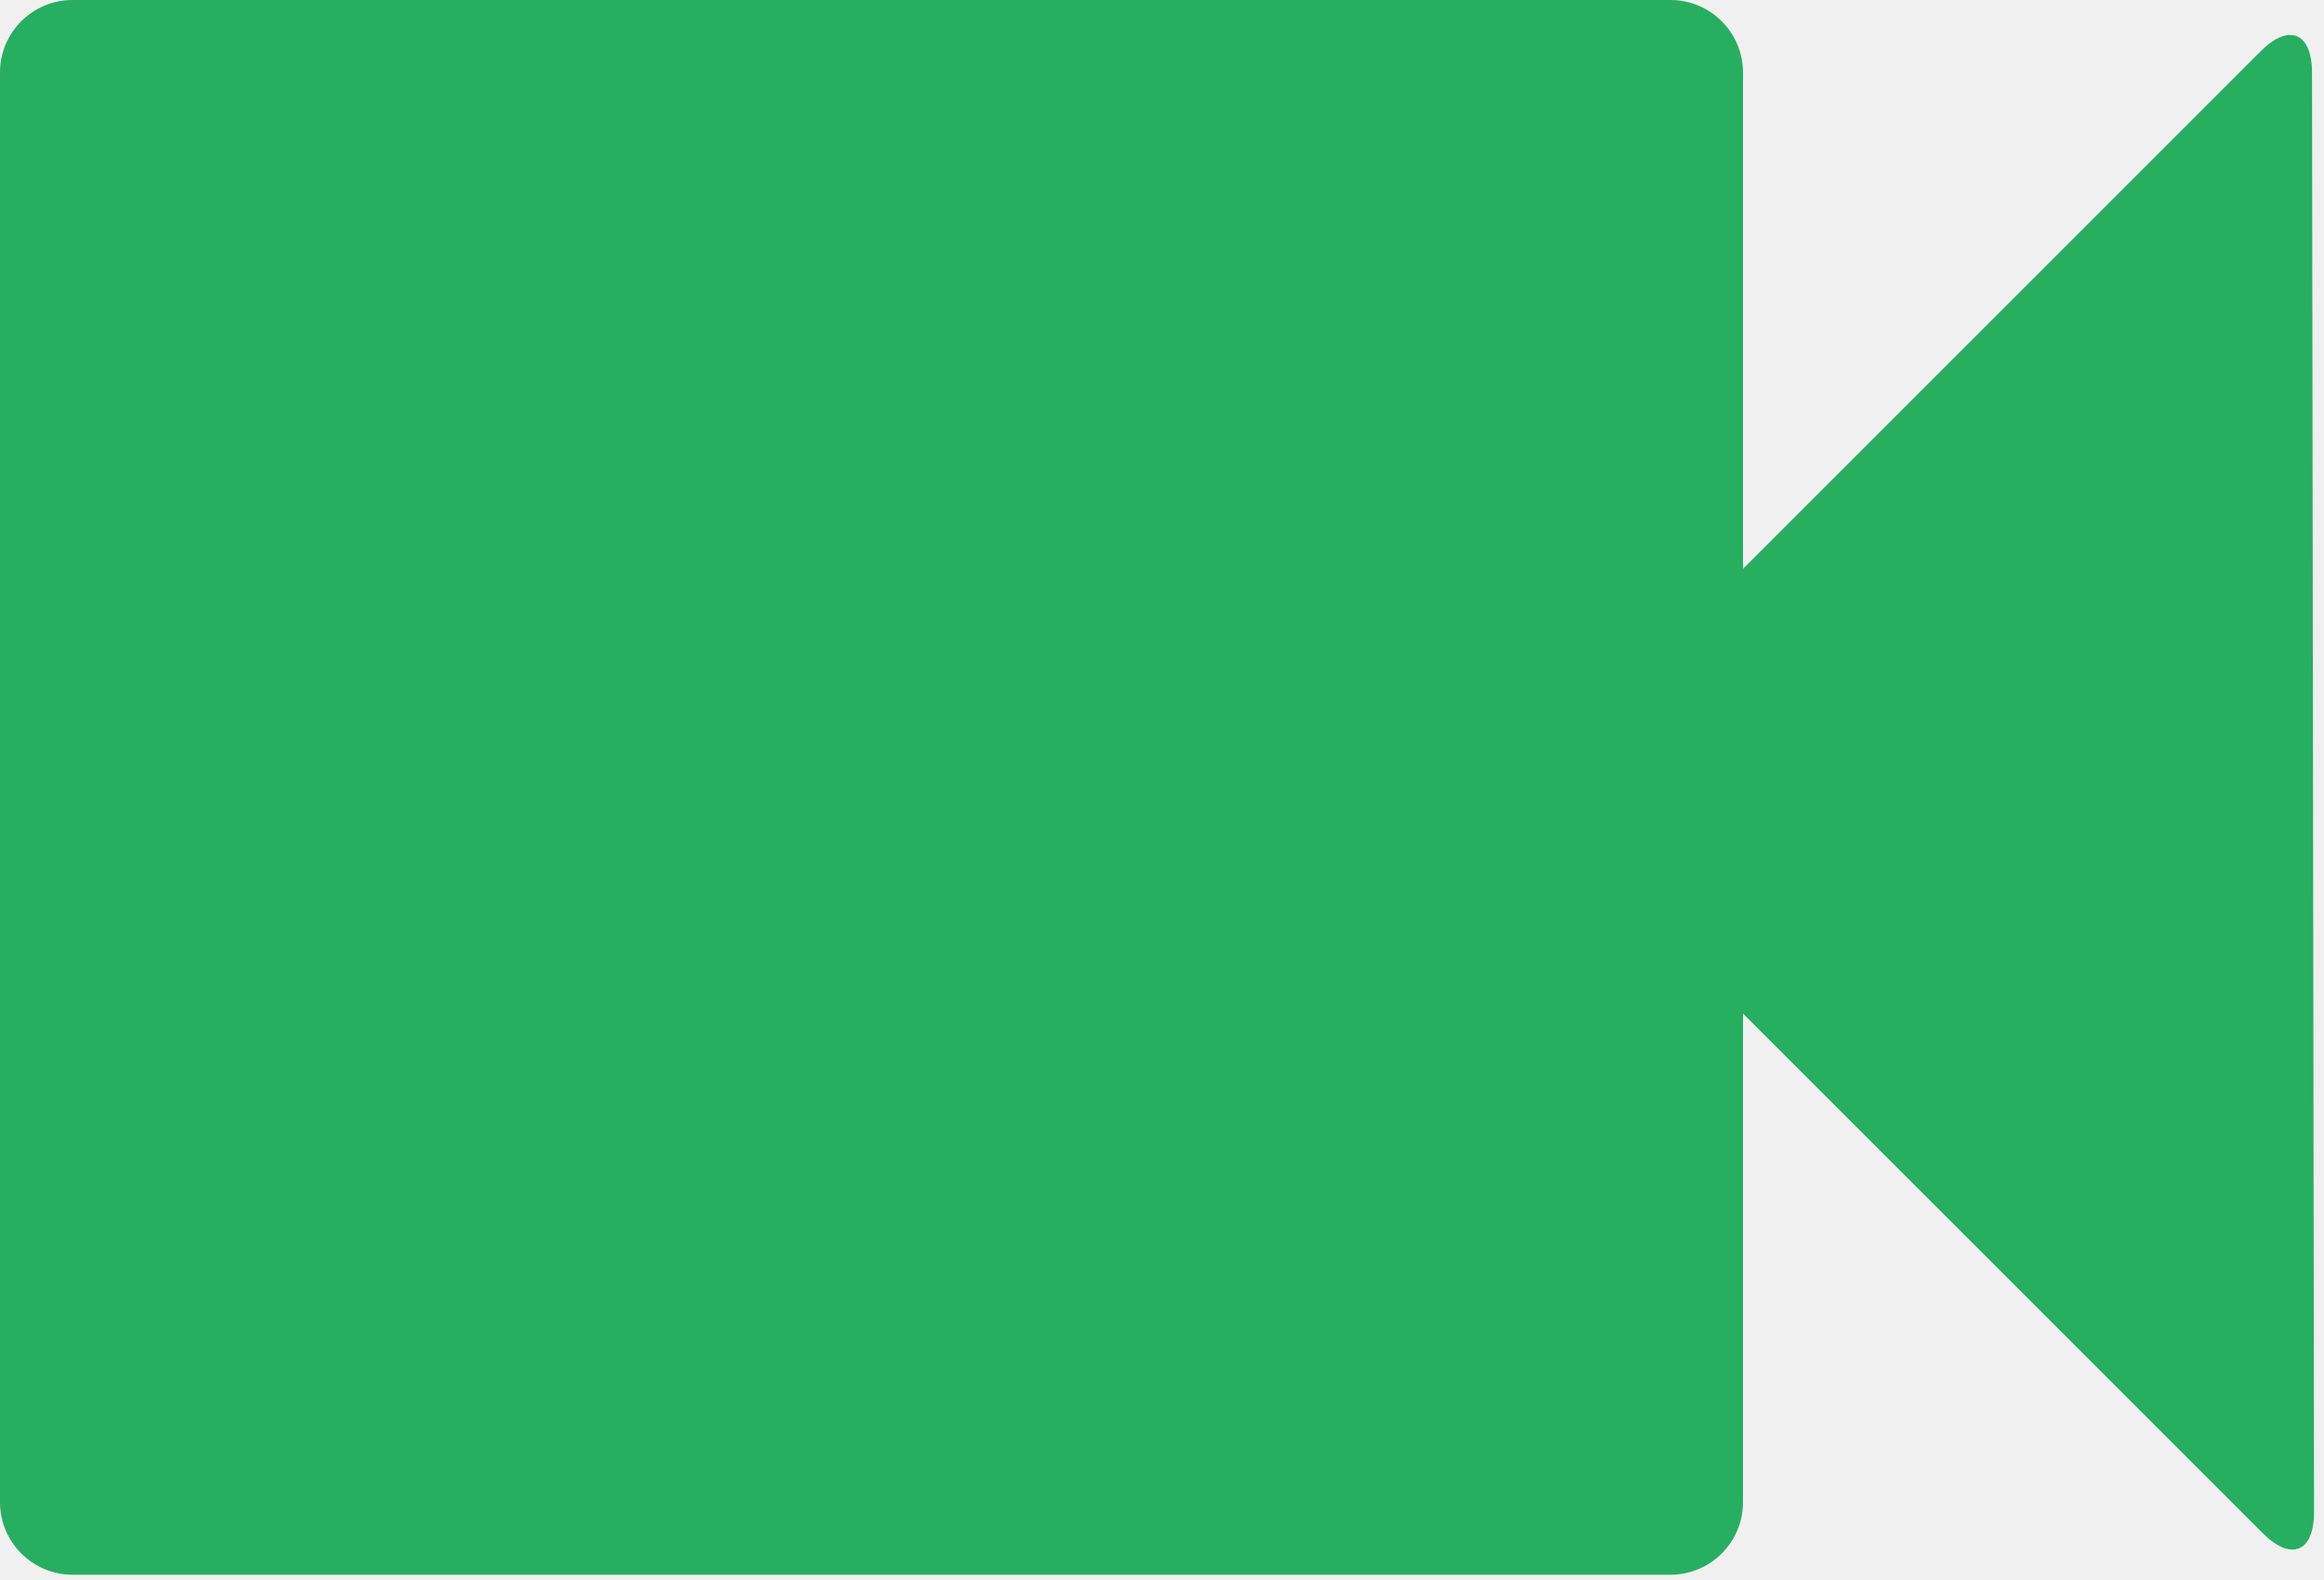
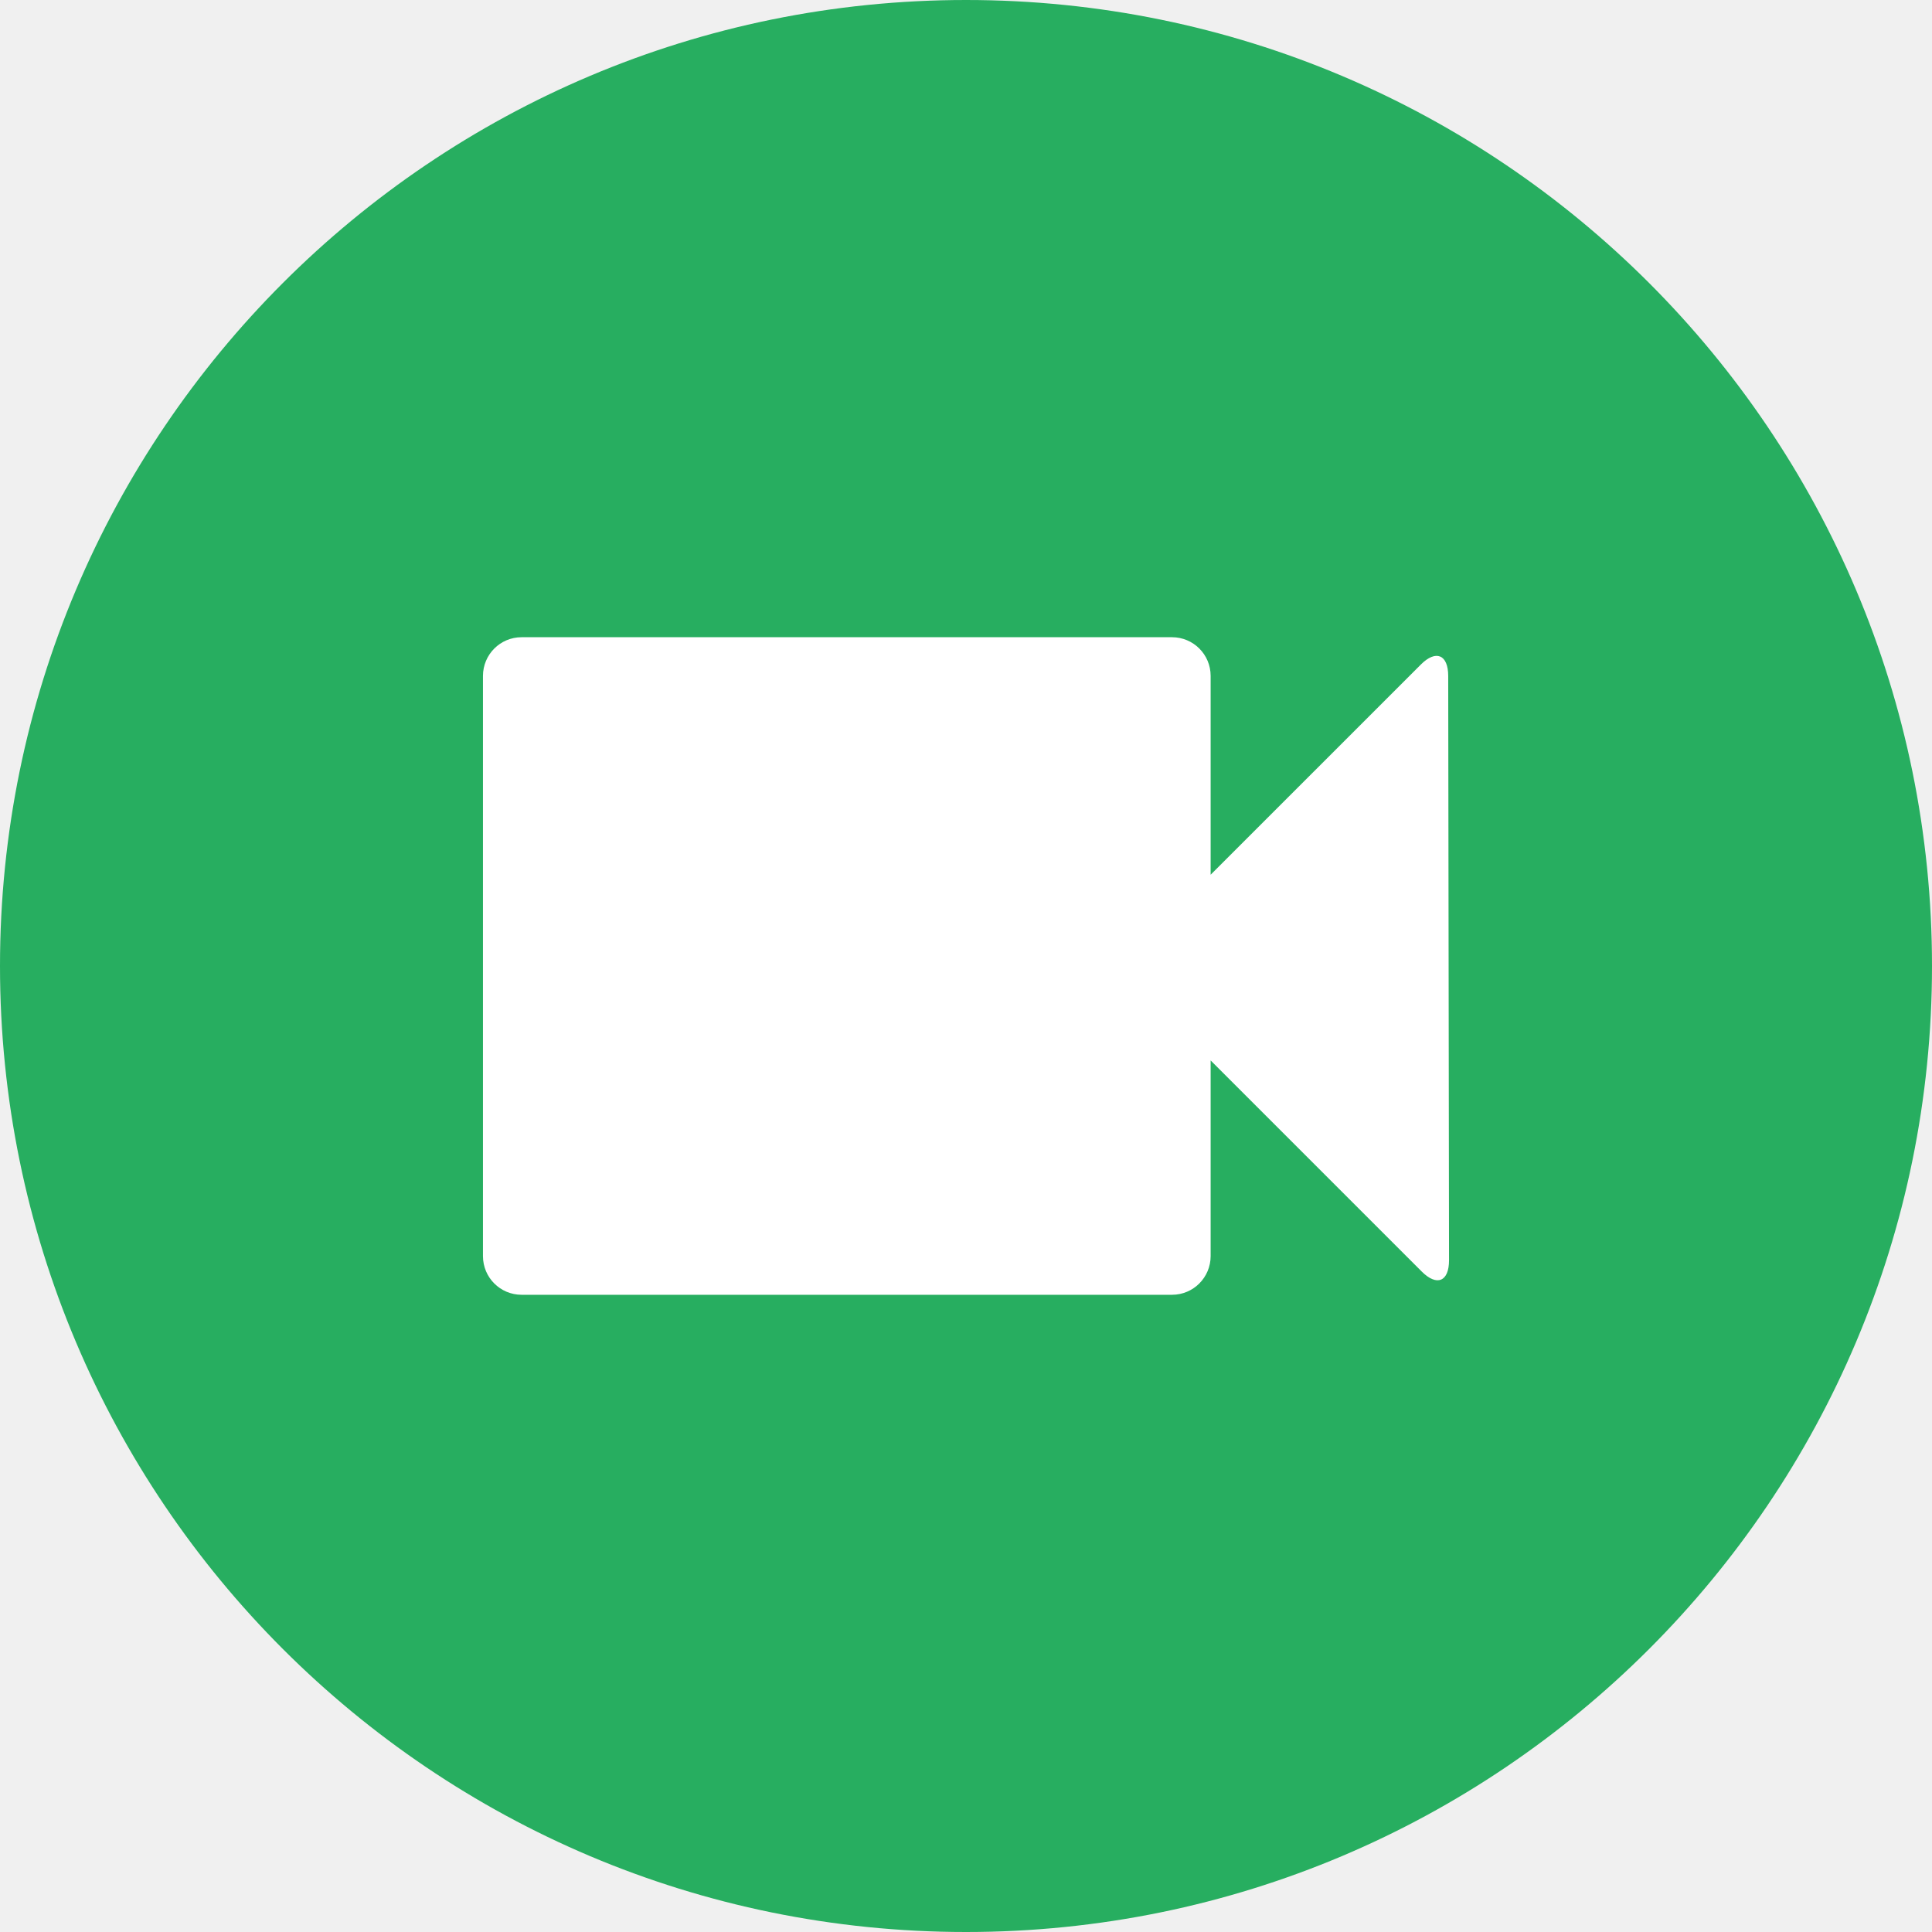
- <svg xmlns="http://www.w3.org/2000/svg" width="128px" height="87px" viewBox="0 0 128 87" version="1.1">
+ <svg xmlns="http://www.w3.org/2000/svg" width="200px" height="200px" viewBox="0 0 200 200" version="1.1">
  <defs />
-   <g id="New-Icons" stroke="none" stroke-width="1" fill="none" fill-rule="evenodd">
-     <g id="dukt-plugin-icons" transform="translate(-320, -341)" fill="#27AE60">
-       <g id="Rectangle-47-+-Rectangle-2-Copy-2" transform="translate(256, 256)">
-         <path d="M160,116.335 L160,88.996 C160,86.792 158.208,85 155.997,85 L68.003,85 C65.79,85 64,86.789 64,88.996 L64,167.754 C64,169.958 65.792,171.75 68.003,171.75 L155.997,171.75 C158.21,171.75 160,169.961 160,167.754 L160,140.835 L188.624,169.458 C190.197,171.032 191.455,170.499 191.452,168.286 L191.34,89.006 C191.337,86.783 190.069,86.265 188.509,87.826 L160,116.335 Z" id="videos" />
-       </g>
+   <g id="Page-1" stroke="none" stroke-width="1" fill="none" fill-rule="evenodd">
+     <g id="videos">
+       <rect id="Rectangle" fill="#27AE60" x="0" y="0" width="200" height="200" rx="100" />
+       <path d="M125.325,90.552 L147.085,68.793 C148.646,67.231 149.915,67.762 149.918,69.969 L150.003,130.457 C150.006,132.668 148.748,133.199 147.18,131.632 L125.325,109.777 L125.325,130.031 C125.325,132.242 123.537,134.035 121.328,134.035 L53.994,134.035 C51.786,134.035 49.997,132.249 49.997,130.031 L49.997,69.969 C49.997,67.758 51.785,65.965 53.994,65.965 L121.328,65.965 C123.536,65.965 125.325,67.751 125.325,69.969 L125.325,90.552 Z" fill="#FFFFFF" />
    </g>
  </g>
</svg>
